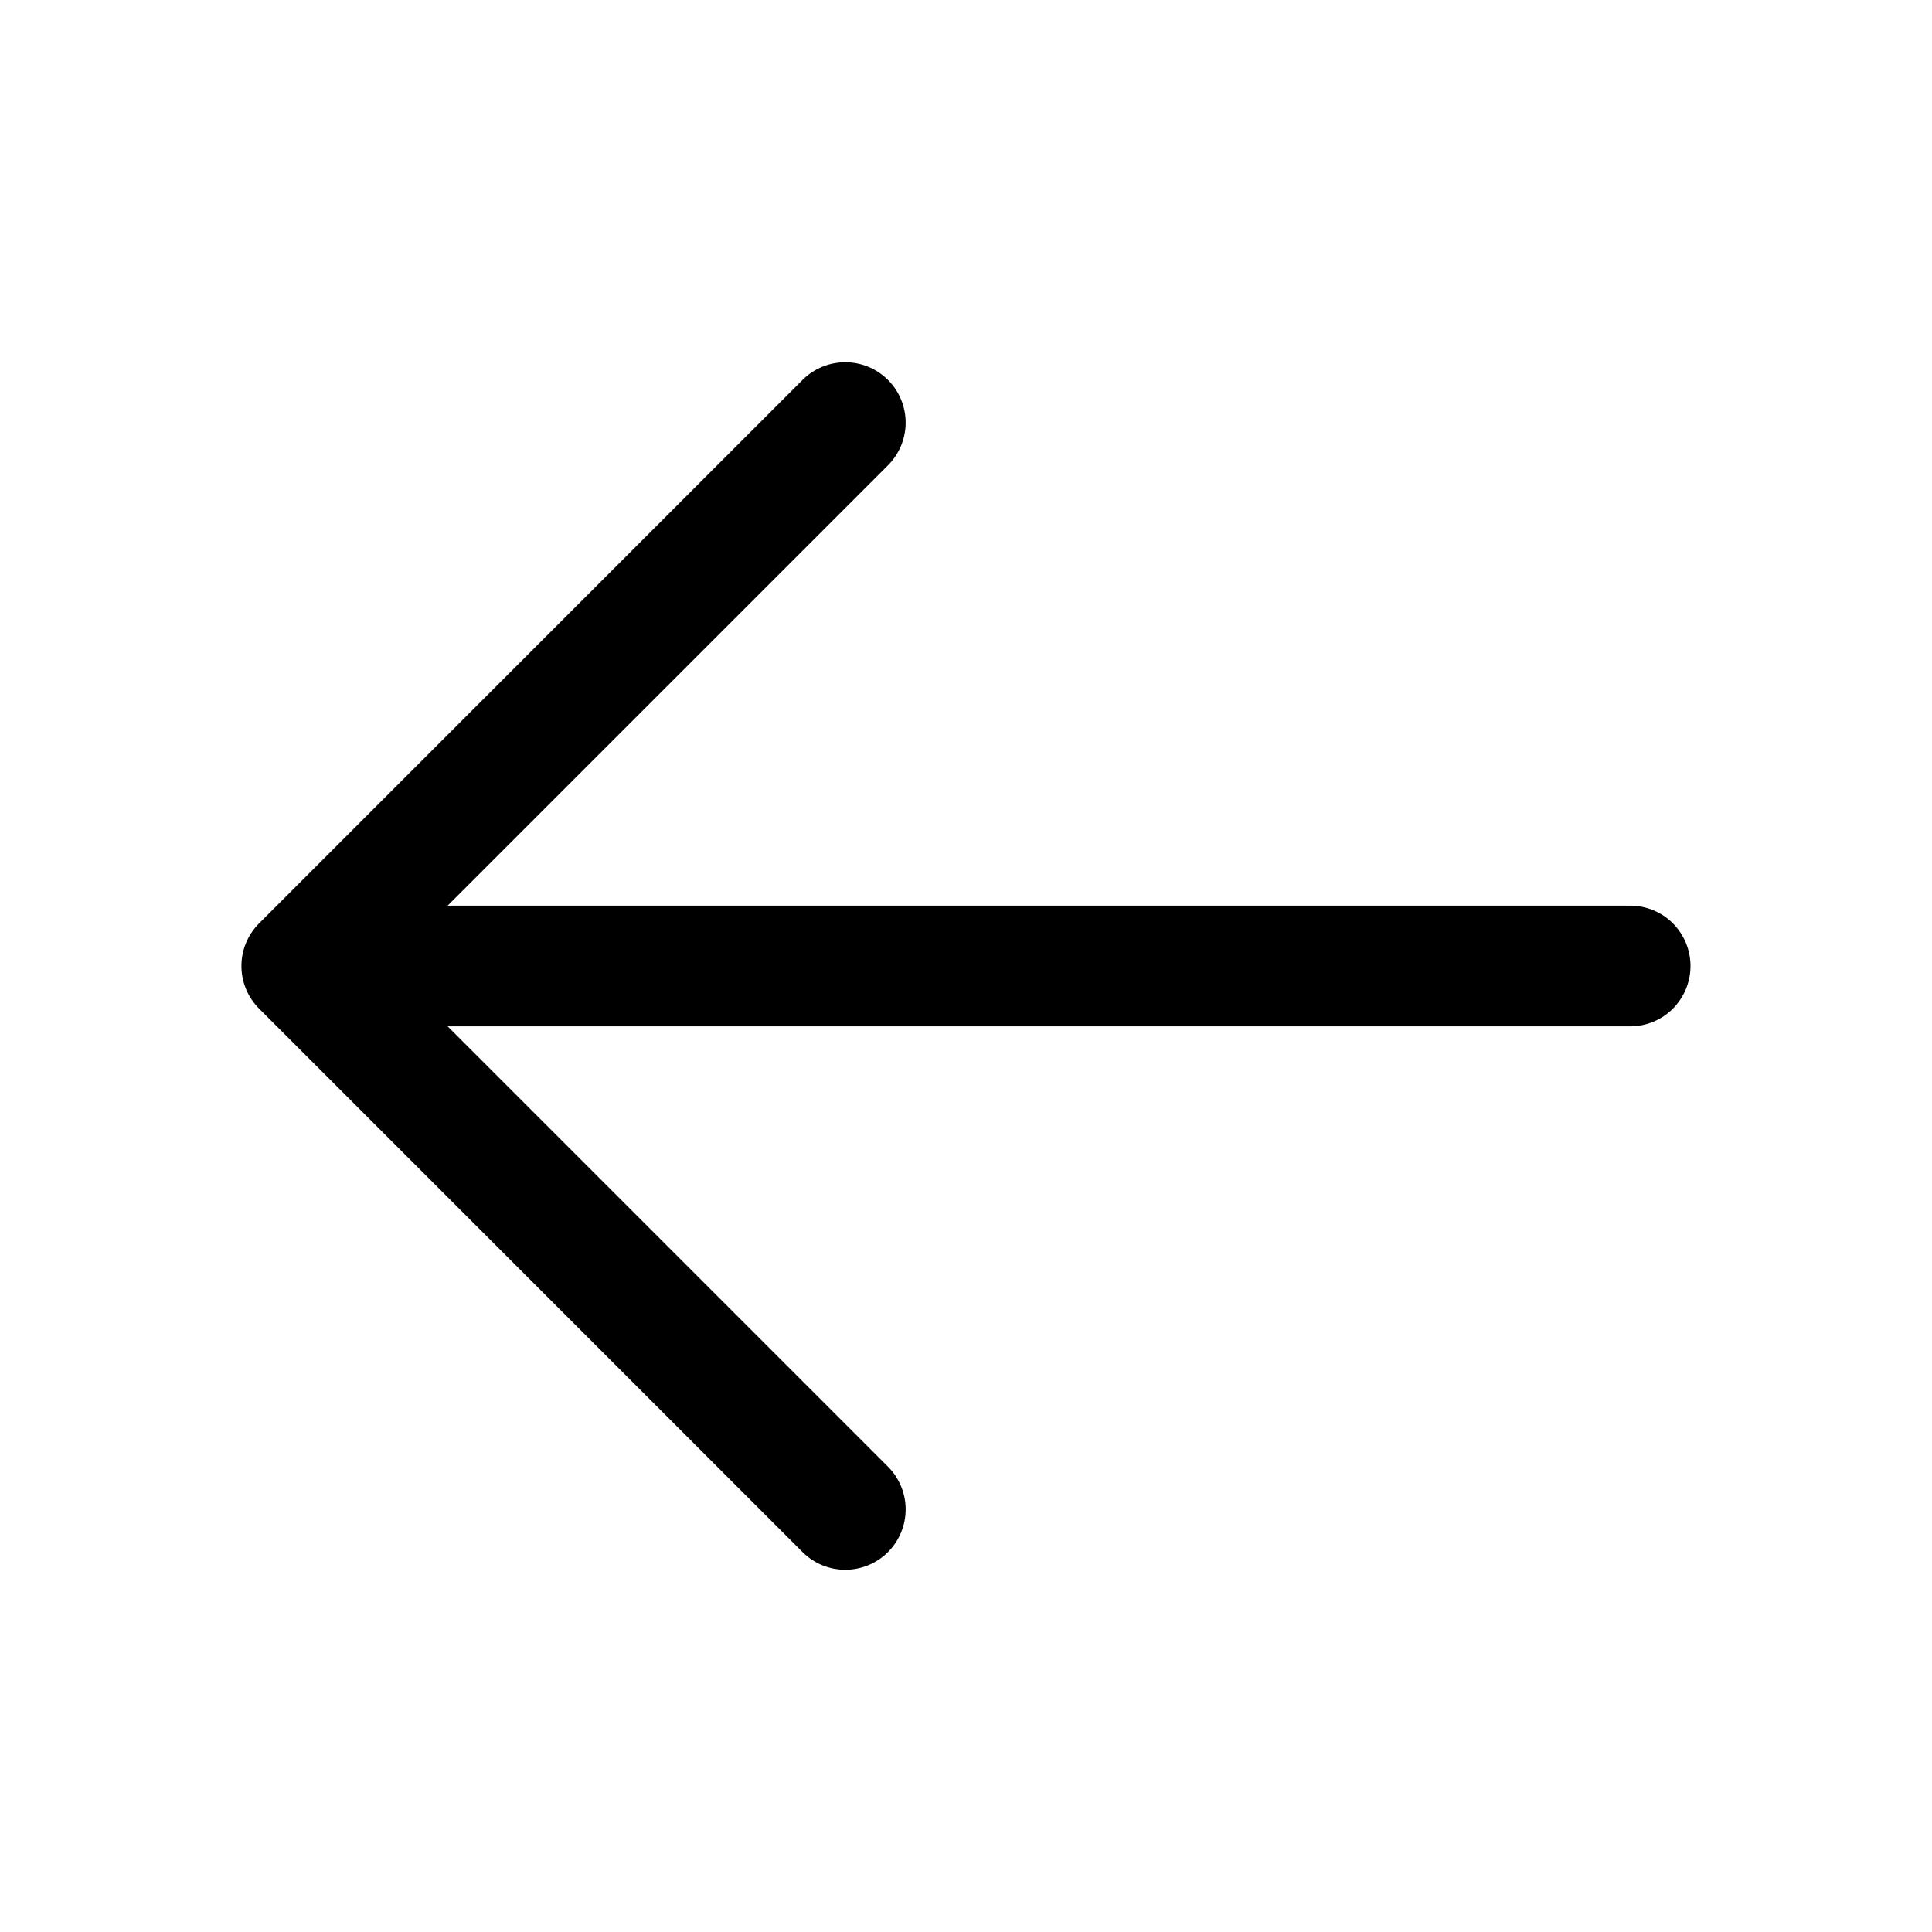
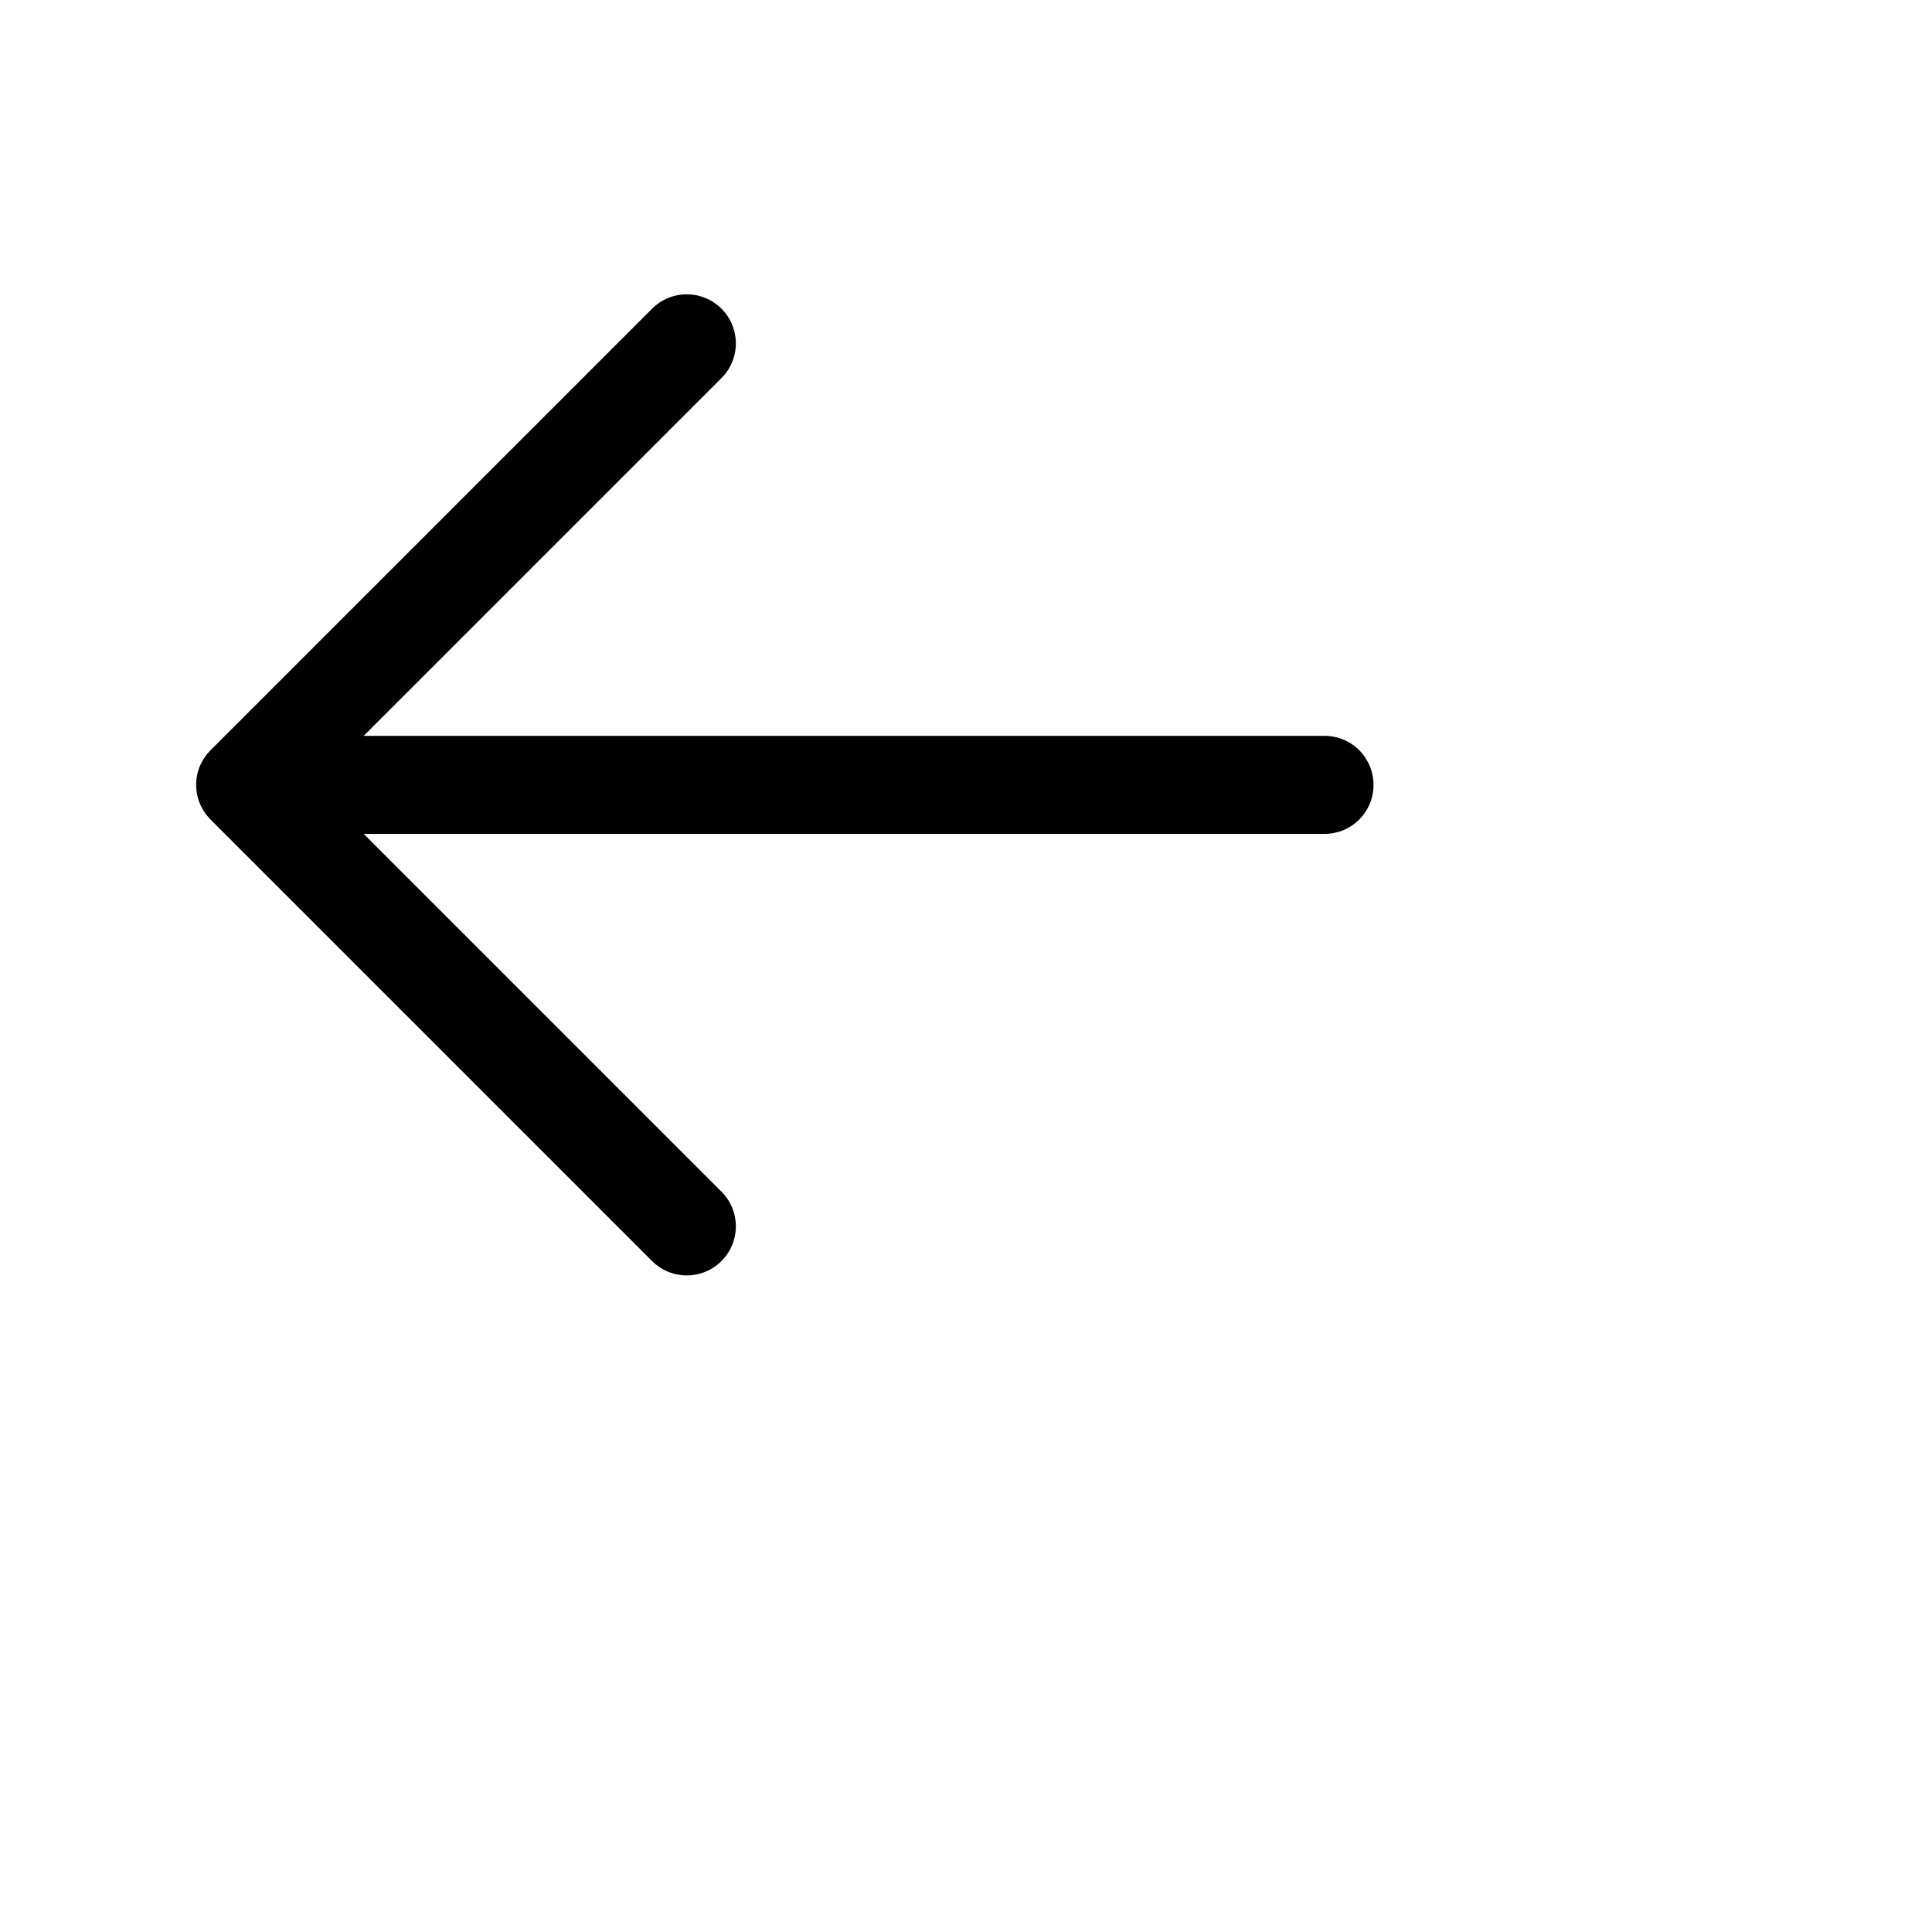
- <svg xmlns="http://www.w3.org/2000/svg" width="26" height="26" viewBox="0 0 26 26" fill="none">
+ <svg xmlns="http://www.w3.org/2000/svg" width="32" height="32" viewBox="0 0 32 32" fill="none">
  <path d="M3.488 12.425L10.8 5.113C10.953 4.96 11.159 4.875 11.375 4.875C11.591 4.875 11.797 4.96 11.95 5.113C12.102 5.265 12.188 5.472 12.188 5.688C12.188 5.903 12.102 6.11 11.95 6.262L6.024 12.188L21.938 12.188C22.153 12.188 22.36 12.273 22.512 12.425C22.664 12.578 22.75 12.784 22.75 13C22.75 13.216 22.664 13.422 22.512 13.575C22.36 13.727 22.153 13.812 21.938 13.812L6.024 13.812L11.95 19.738C12.102 19.89 12.188 20.097 12.188 20.312C12.188 20.528 12.102 20.735 11.95 20.887C11.797 21.04 11.591 21.125 11.375 21.125C11.159 21.125 10.953 21.04 10.8 20.887L3.488 13.575C3.412 13.499 3.352 13.41 3.311 13.311C3.27 13.213 3.249 13.107 3.249 13C3.249 12.893 3.27 12.787 3.311 12.689C3.352 12.59 3.412 12.501 3.488 12.425Z" fill="black" />
</svg>
